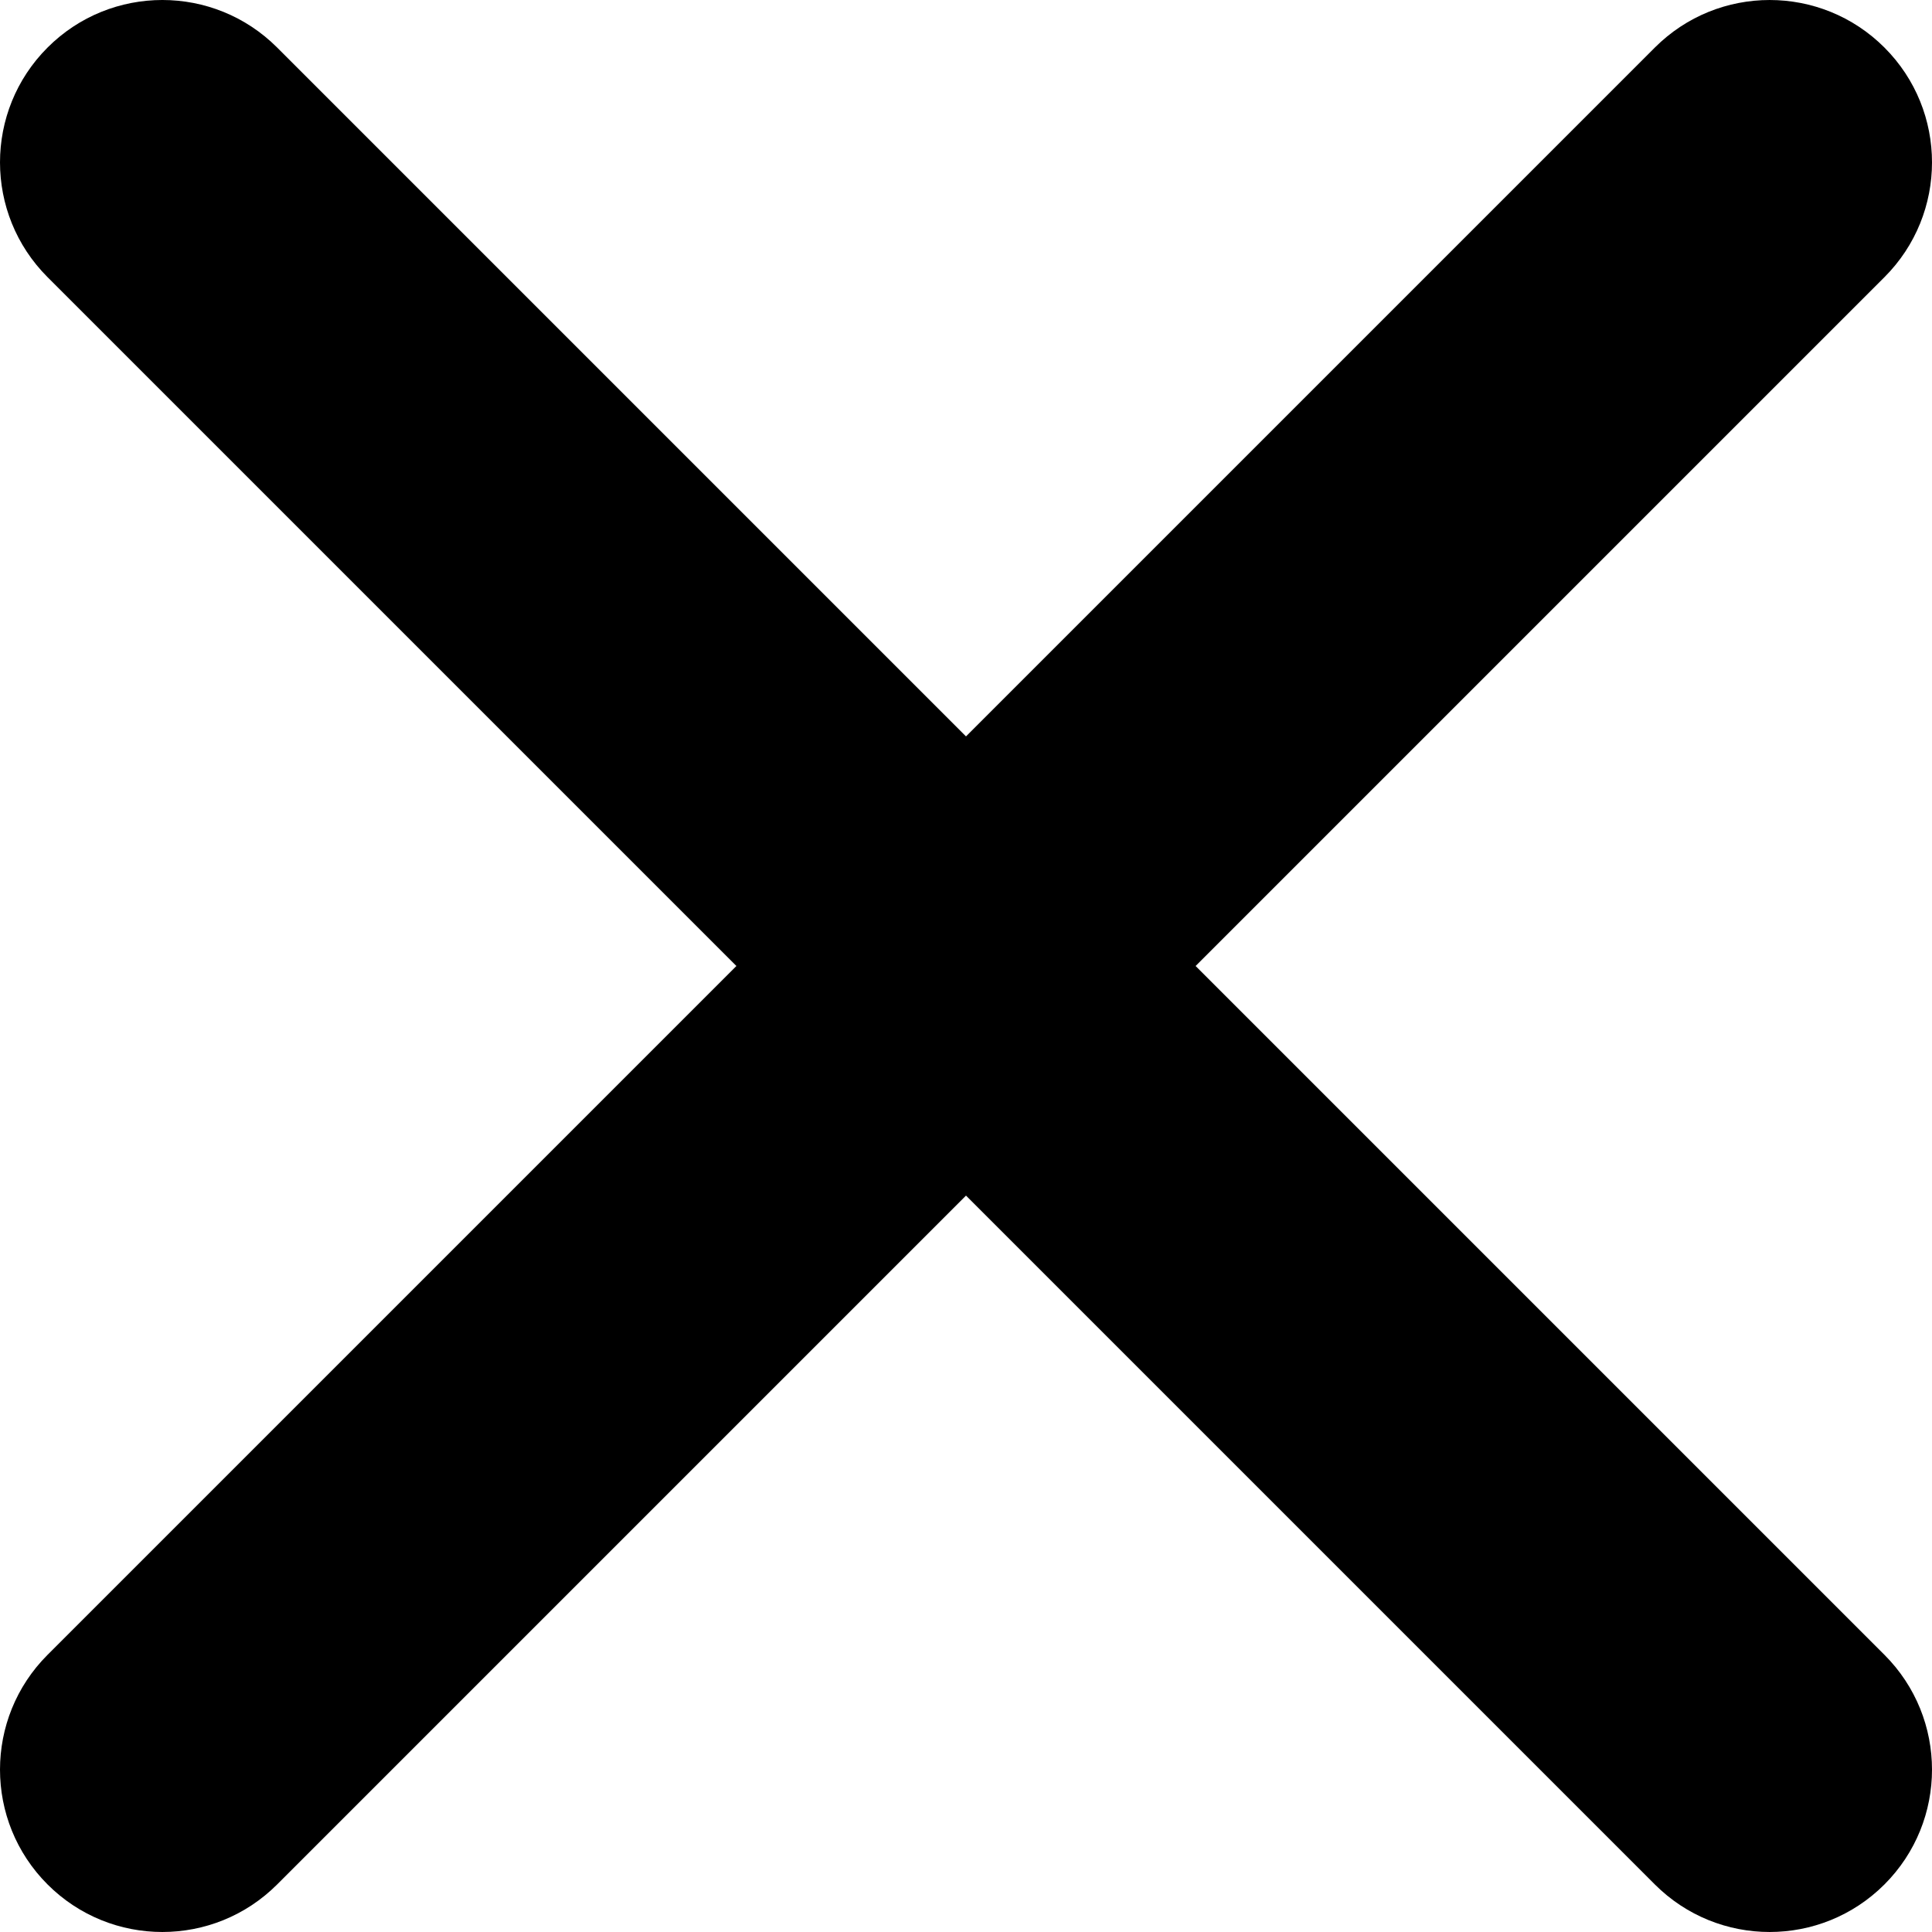
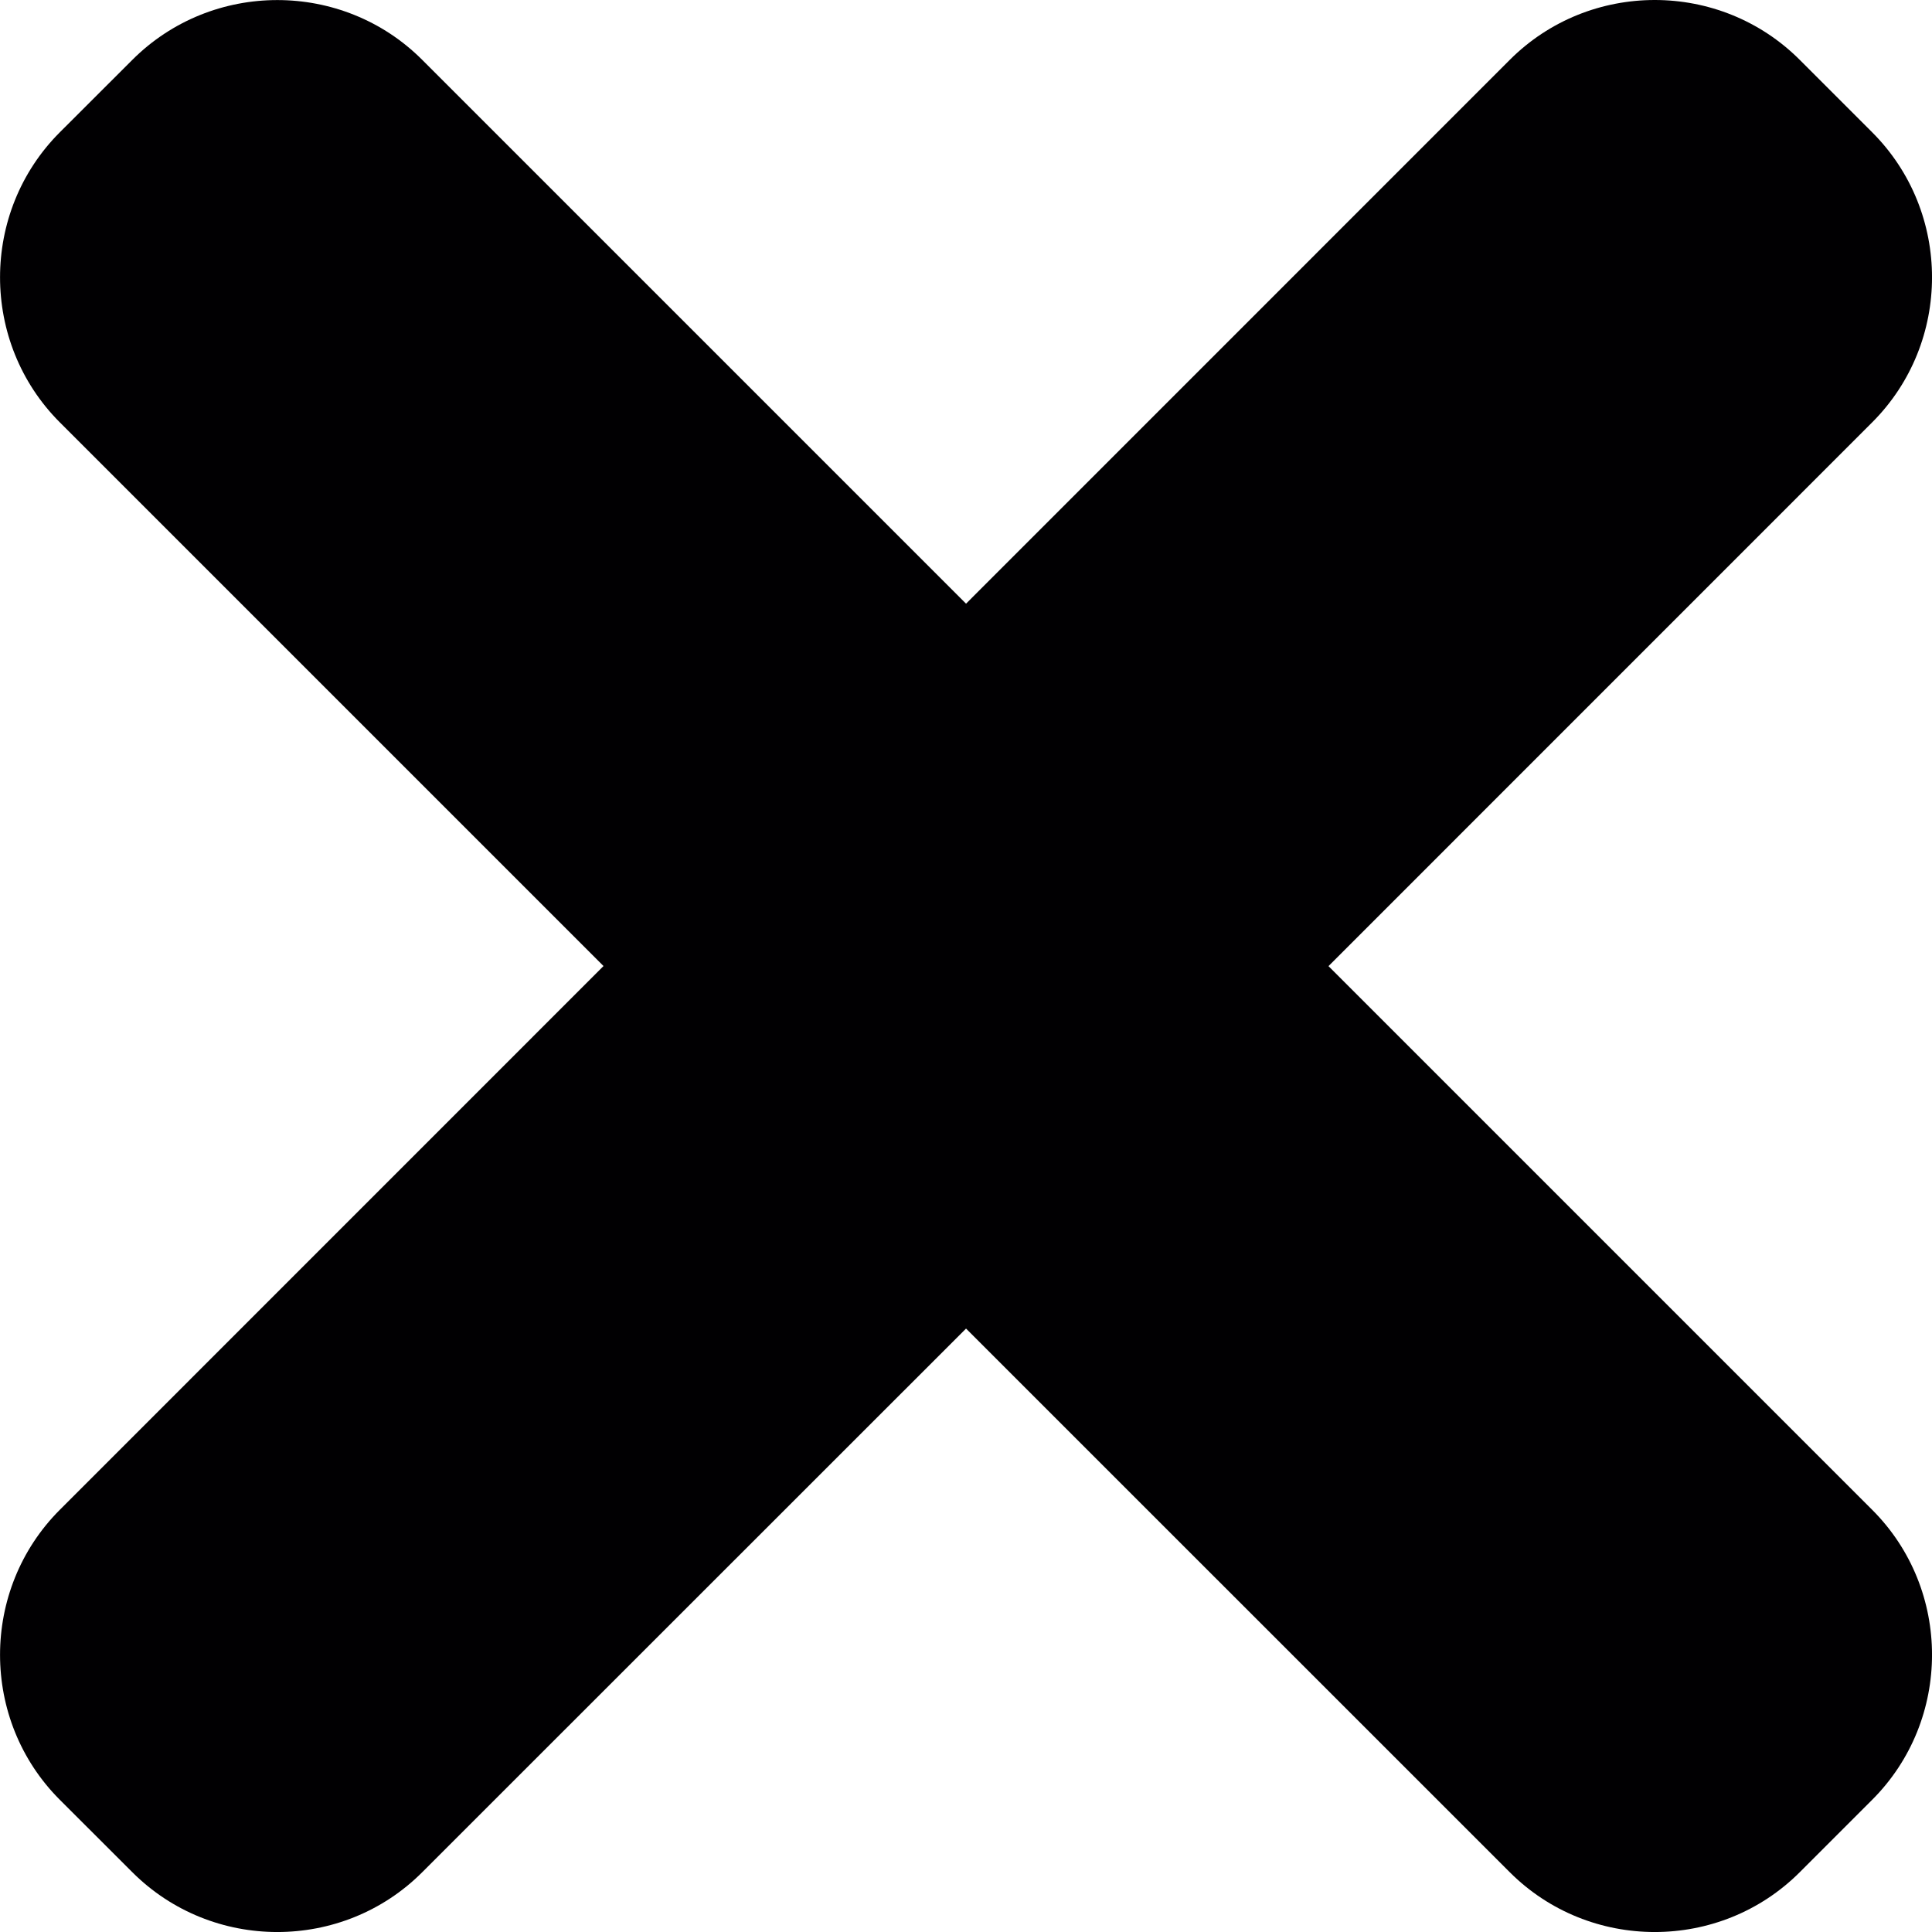
- <svg xmlns="http://www.w3.org/2000/svg" version="1.1" id="Capa_1" x="0px" y="0px" viewBox="0 0 212.982 212.982" style="enable-background:new 0 0 212.982 212.982;" xml:space="preserve">
-   <g id="Close">
-     <path style="fill-rule:evenodd;clip-rule:evenodd;" d="M131.804,106.491l75.936-75.936c6.99-6.99,6.99-18.323,0-25.312   c-6.99-6.99-18.322-6.99-25.312,0l-75.937,75.937L30.554,5.242c-6.99-6.99-18.322-6.99-25.312,0c-6.989,6.99-6.989,18.323,0,25.312   l75.937,75.936L5.242,182.427c-6.989,6.99-6.989,18.323,0,25.312c6.99,6.99,18.322,6.99,25.312,0l75.937-75.937l75.937,75.937   c6.989,6.99,18.322,6.99,25.312,0c6.99-6.99,6.99-18.322,0-25.312L131.804,106.491z" />
+ <svg xmlns="http://www.w3.org/2000/svg" version="1.1" id="Capa_1" x="0px" y="0px" viewBox="0 0 23.331 23.331" style="enable-background:new 0 0 23.331 23.331;" xml:space="preserve">
+   <g>
+     <path style="fill:#010002;" d="M16.043,11.667L22.609,5.1c0.963-0.963,0.963-2.539,0-3.502l-0.875-0.875   c-0.963-0.964-2.539-0.964-3.502,0L11.666,7.29L5.099,0.723c-0.962-0.963-2.538-0.963-3.501,0L0.722,1.598   c-0.962,0.963-0.962,2.539,0,3.502l6.566,6.566l-6.566,6.567c-0.962,0.963-0.962,2.539,0,3.501l0.876,0.875   c0.963,0.963,2.539,0.963,3.501,0l6.567-6.565l6.566,6.565c0.963,0.963,2.539,0.963,3.502,0l0.875-0.875   c0.963-0.963,0.963-2.539,0-3.501L16.043,11.667z" />
  </g>
  <g>
</g>
  <g>
</g>
  <g>
</g>
  <g>
</g>
  <g>
</g>
  <g>
</g>
  <g>
</g>
  <g>
</g>
  <g>
</g>
  <g>
</g>
  <g>
</g>
  <g>
</g>
  <g>
</g>
  <g>
</g>
  <g>
</g>
</svg>
